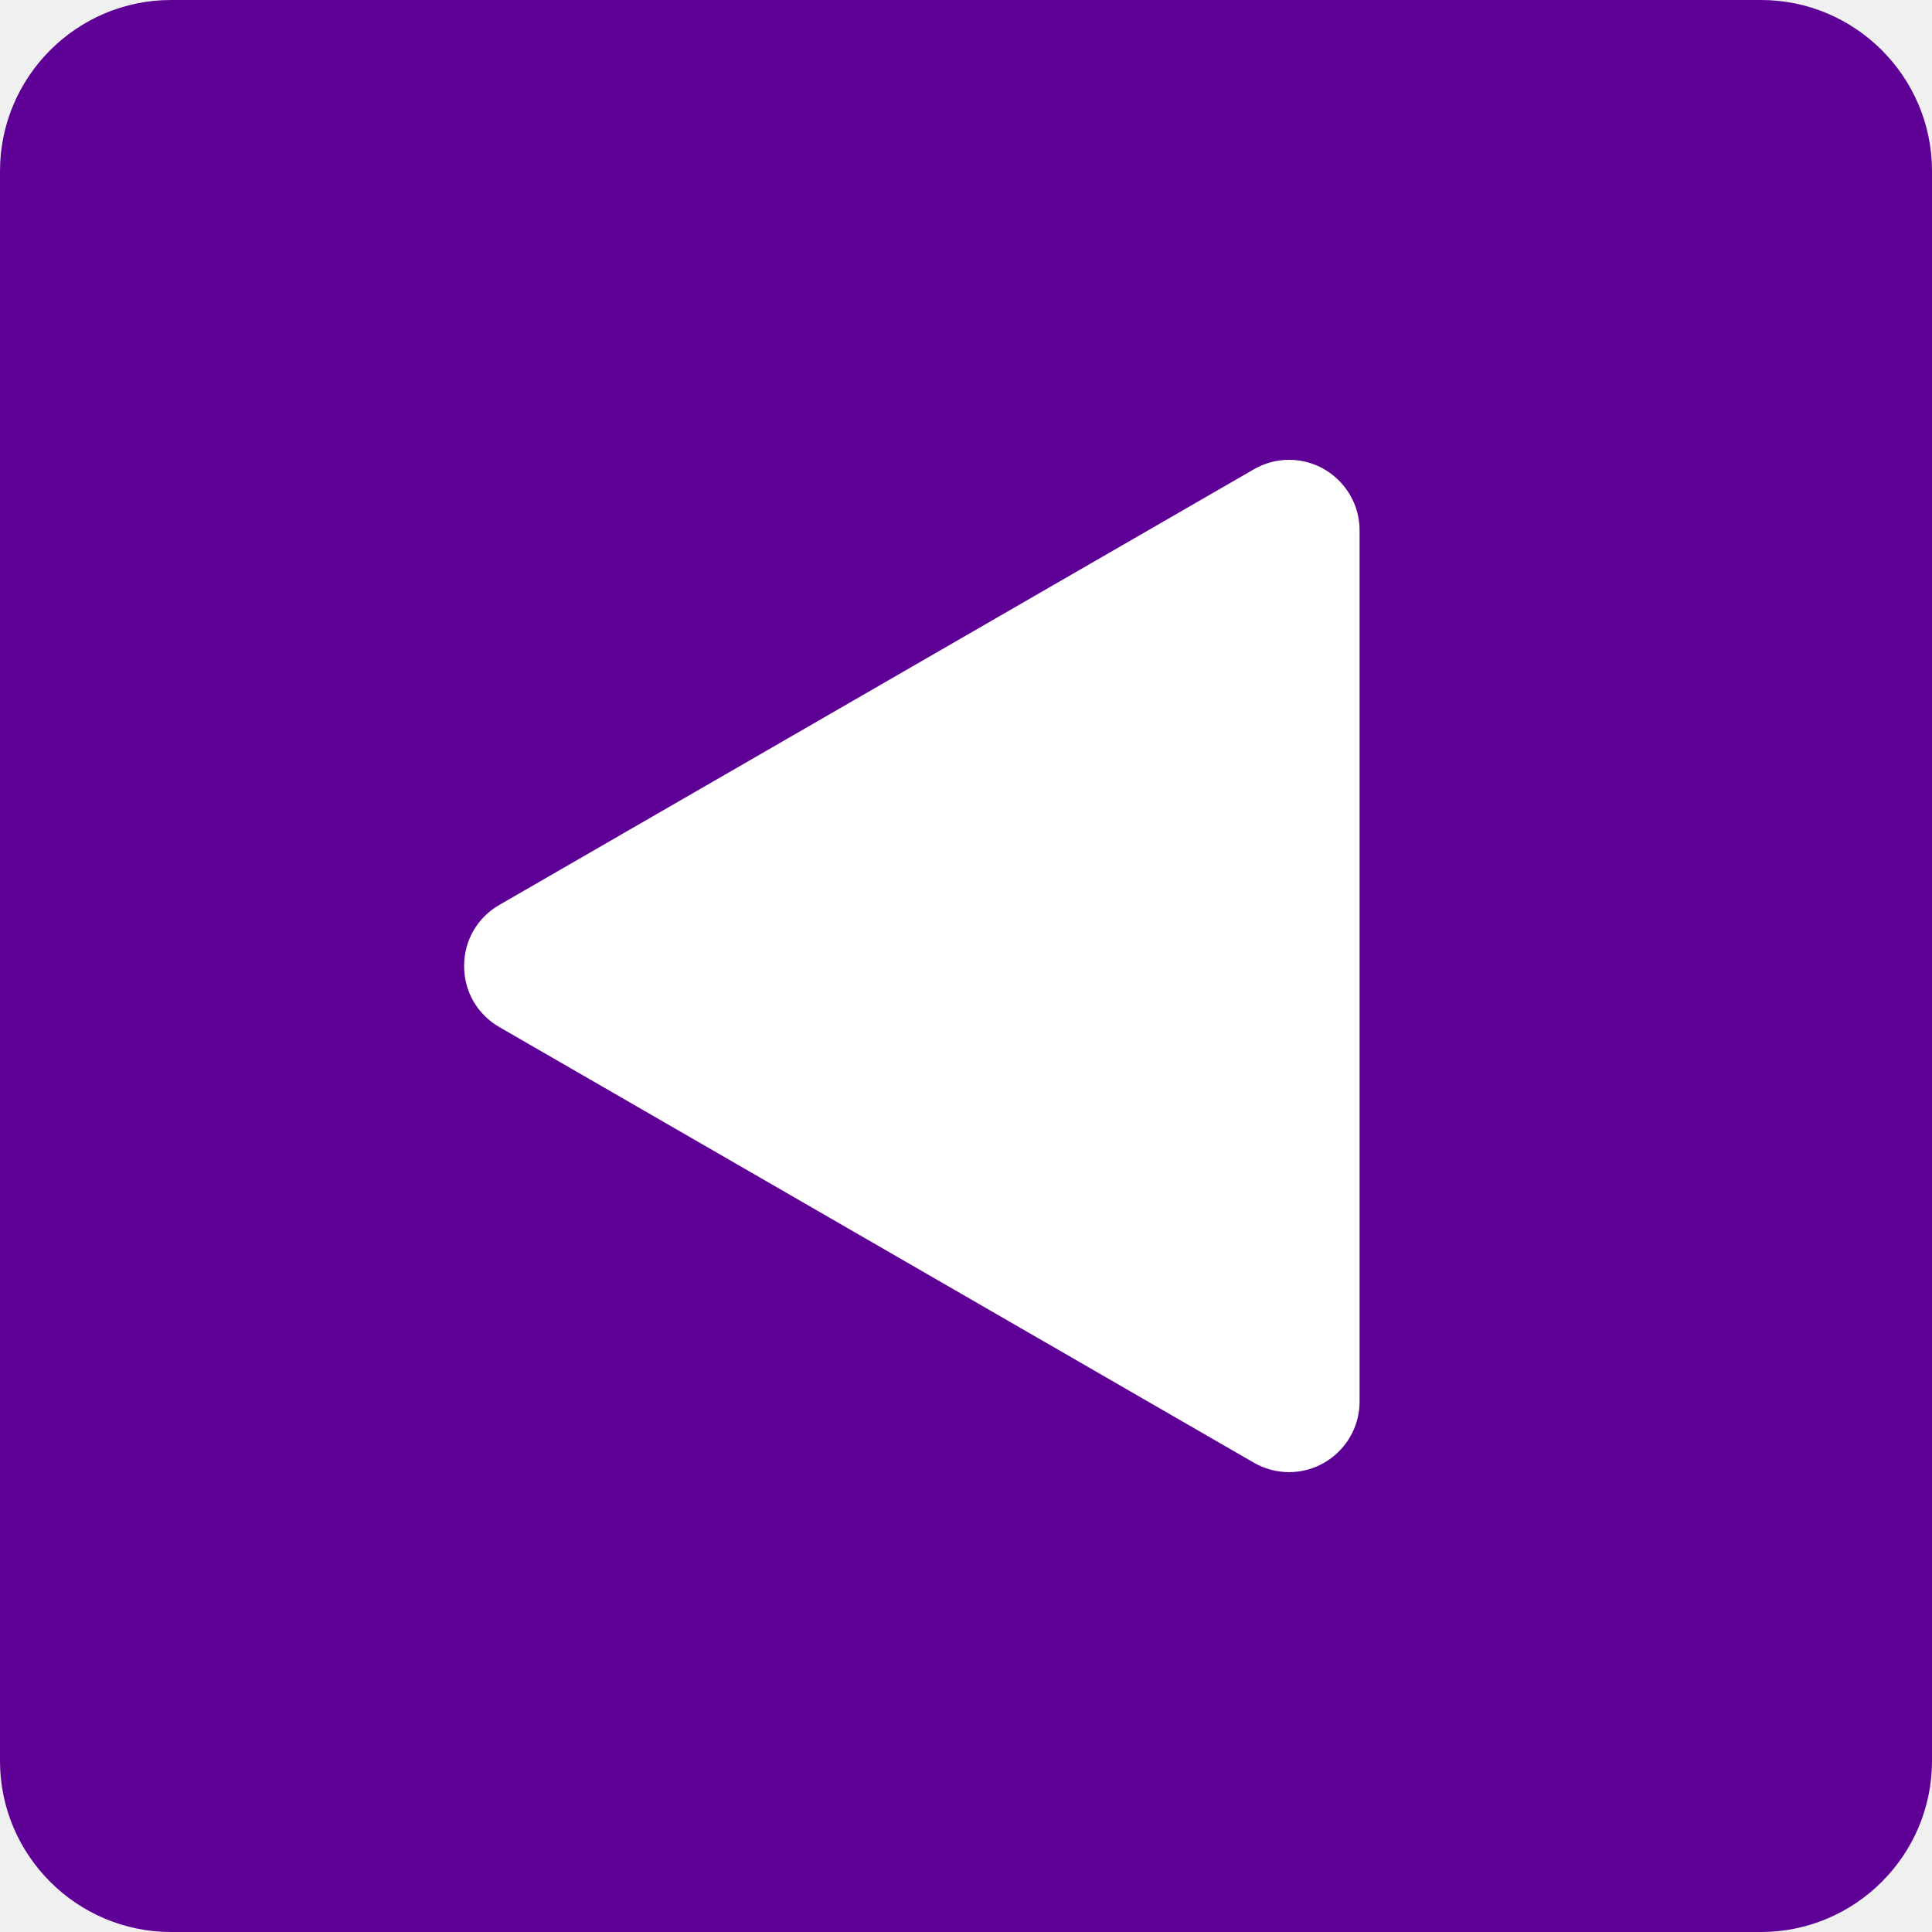
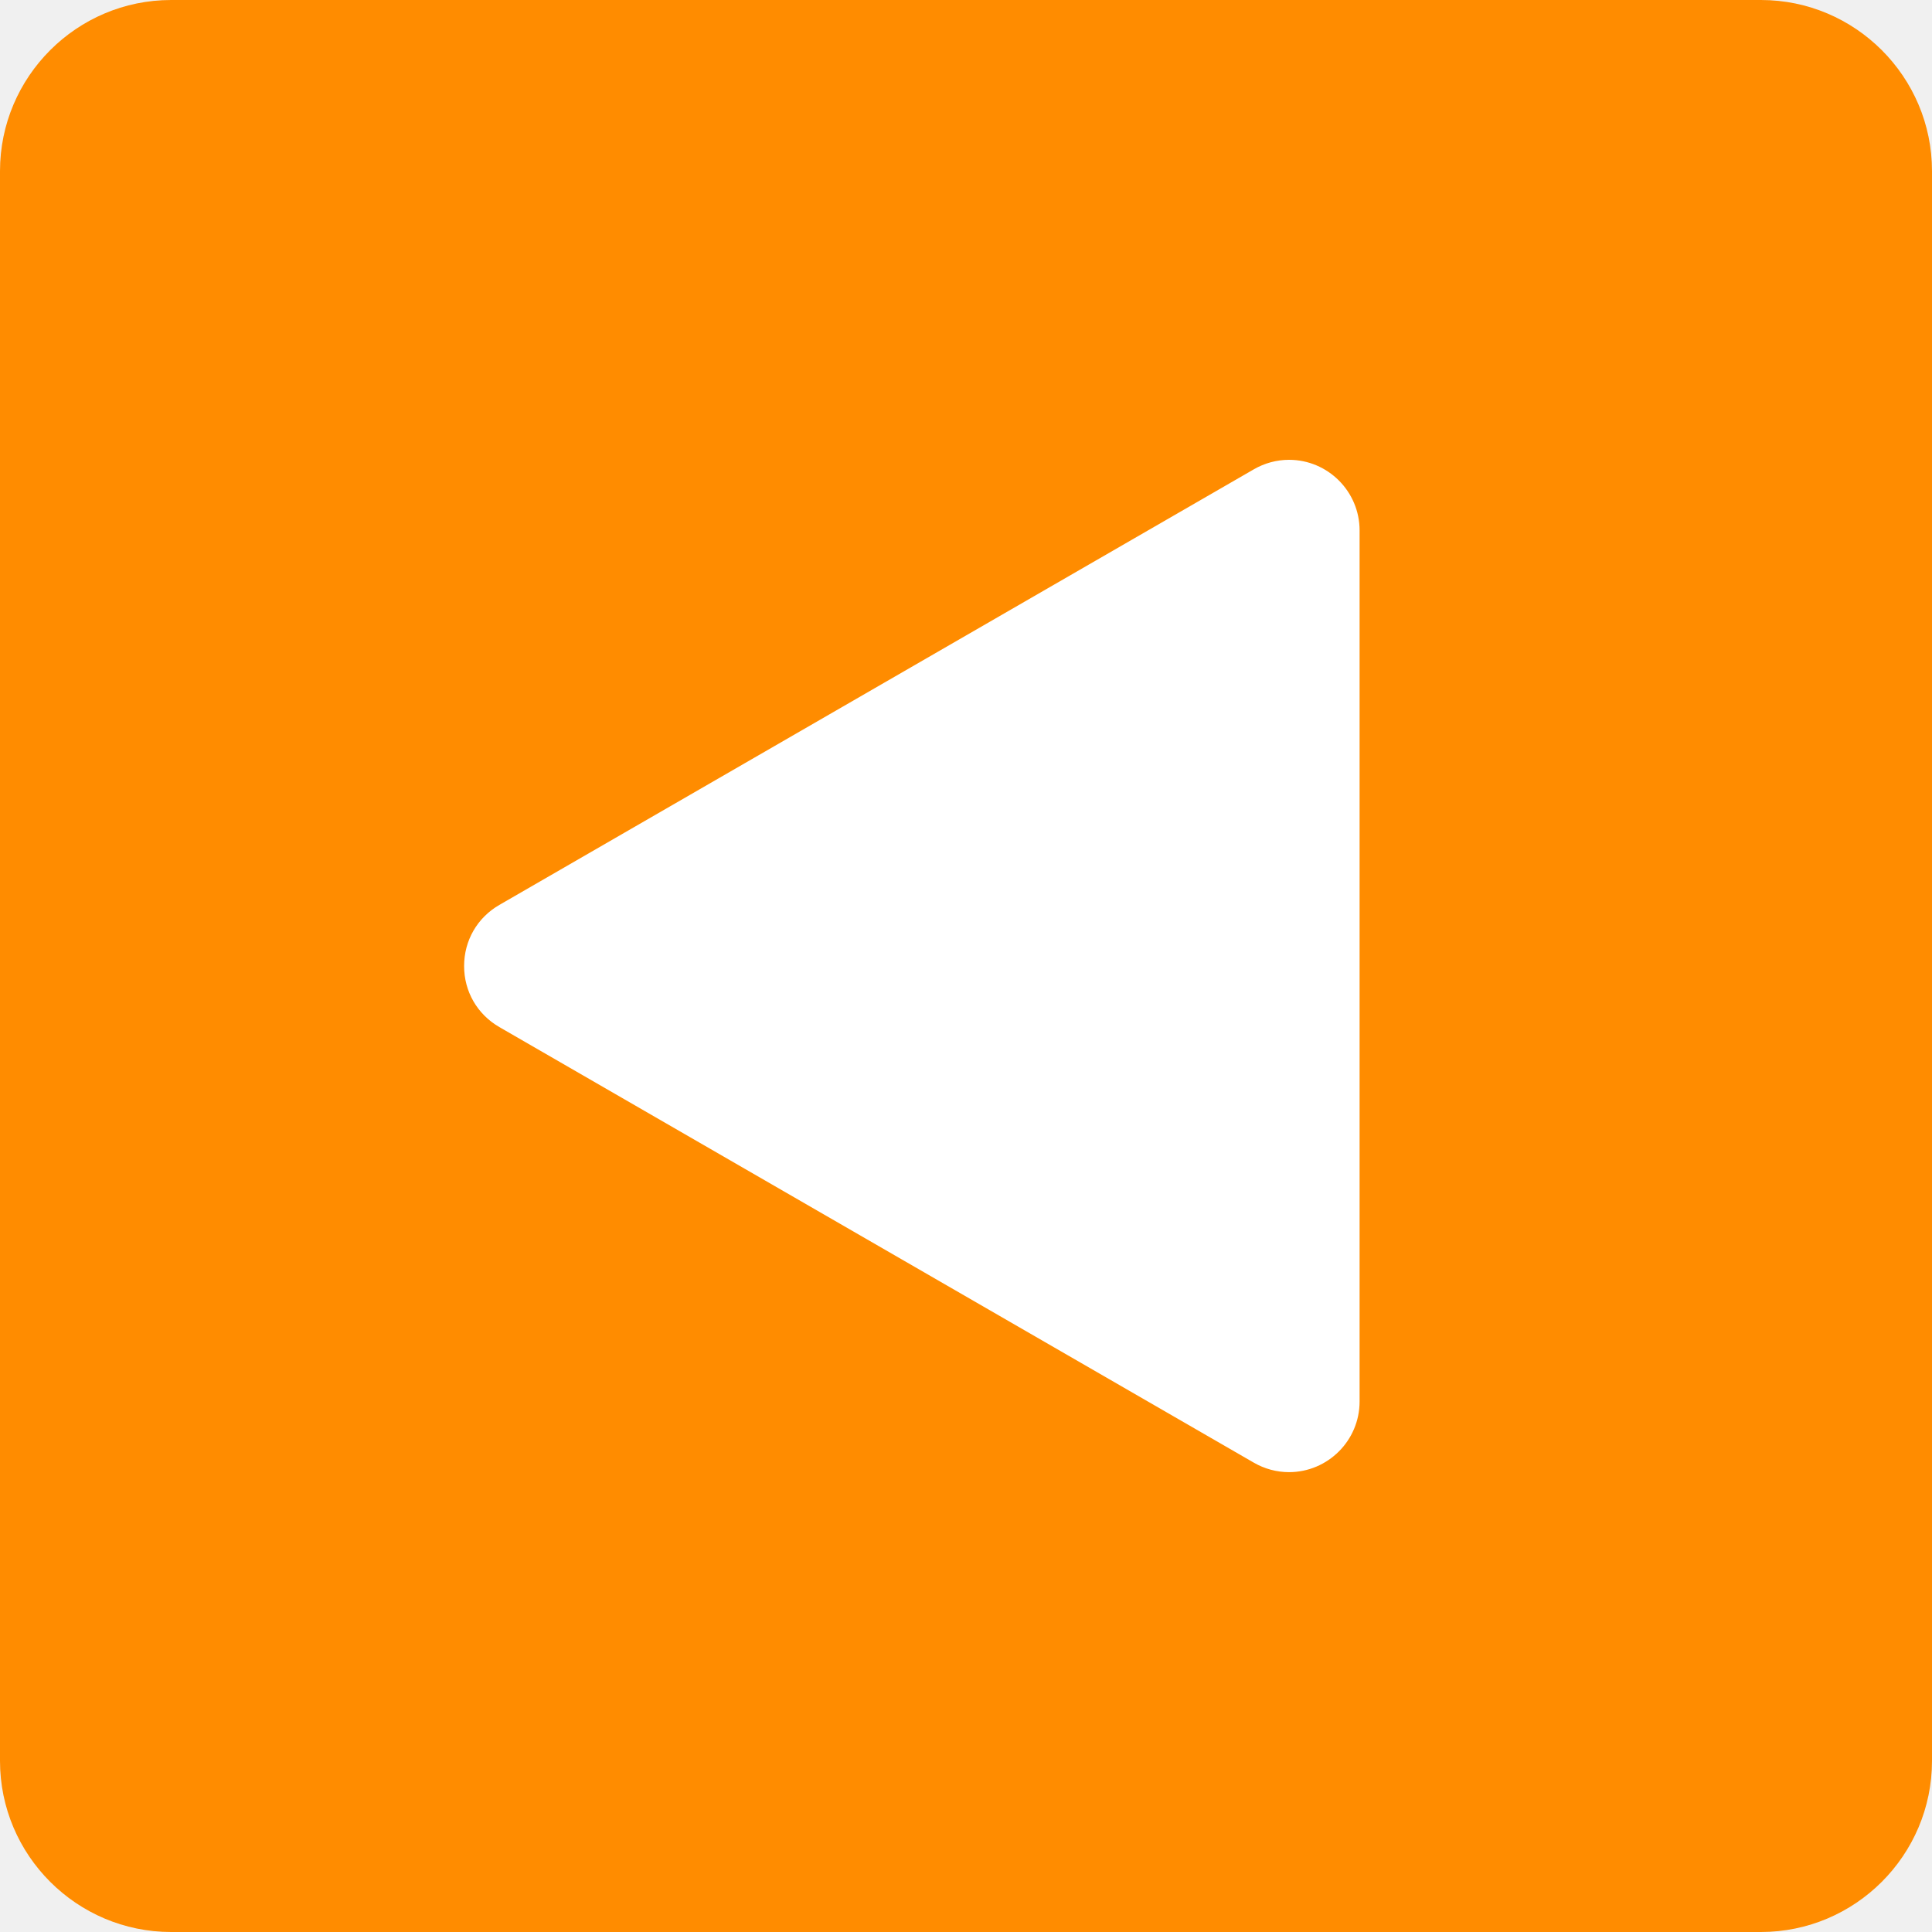
<svg xmlns="http://www.w3.org/2000/svg" height="800px" width="800px" version="1.1" id="Capa_1" viewBox="0 0 54 54" xml:space="preserve" fill="#000000">
  <g id="SVGRepo_bgCarrier" stroke-width="0" />
  <g id="SVGRepo_tracerCarrier" stroke-linecap="round" stroke-linejoin="round" />
  <g id="SVGRepo_iconCarrier">
    <g>
      <g>
-         <path style="fill:#5E0095;" d="M4.783,1h44.435C51.306,1,53,2.694,53,4.783v44.435C53,51.306,51.306,53,49.217,53H4.783 C2.694,53,1,51.306,1,49.217V4.783C1,2.694,2.694,1,4.783,1z" />
-         <path style="fill:#5E0095;" d="M49.217,54H4.783C2.146,54,0,51.854,0,49.218V4.783C0,2.146,2.146,0,4.783,0h44.435 C51.854,0,54,2.146,54,4.782v44.435C54,51.854,51.854,54,49.217,54z M4.783,2C3.249,2,2,3.249,2,4.783v44.435 C2,50.752,3.249,52,4.783,52h44.435C50.751,52,52,50.751,52,49.217V4.782C52,3.248,50.751,2,49.217,2H4.783z" />
+         <path style="fill:darkorange;" d="M4.783,1h44.435C51.306,1,53,2.694,53,4.783v44.435C53,51.306,51.306,53,49.217,53H4.783 C2.694,53,1,51.306,1,49.217V4.783C1,2.694,2.694,1,4.783,1z" />
+         <path style="fill:darkorange;" d="M49.217,54H4.783C2.146,54,0,51.854,0,49.218V4.783C0,2.146,2.146,0,4.783,0h44.435 C51.854,0,54,2.146,54,4.782v44.435C54,51.854,51.854,54,49.217,54z M4.783,2C3.249,2,2,3.249,2,4.783v44.435 C2,50.752,3.249,52,4.783,52h44.435C50.751,52,52,50.751,52,49.217V4.782C52,3.248,50.751,2,49.217,2H4.783z" />
      </g>
      <g>
        <path style="fill:#FFFFFF;" d="M14.456,26.159l21.087-12.175C36.191,13.611,37,14.078,37,14.825v24.349 c0,0.747-0.809,1.215-1.456,0.841L14.456,27.841C13.809,27.467,13.809,26.533,14.456,26.159z" />
        <path style="fill:#FFFFFF;" d="M36.027,41.147c-0.343,0-0.683-0.092-0.984-0.266L13.957,28.707 c-0.617-0.356-0.986-0.995-0.985-1.707c0-0.712,0.368-1.351,0.985-1.707l21.087-12.175c0.301-0.174,0.641-0.266,0.984-0.266 c1.088,0,1.973,0.885,1.973,1.973v24.35C38,40.263,37.115,41.147,36.027,41.147z M36,14.825l-21.043,12.2L36,39.125V14.825z" />
      </g>
    </g>
  </g>
</svg>
